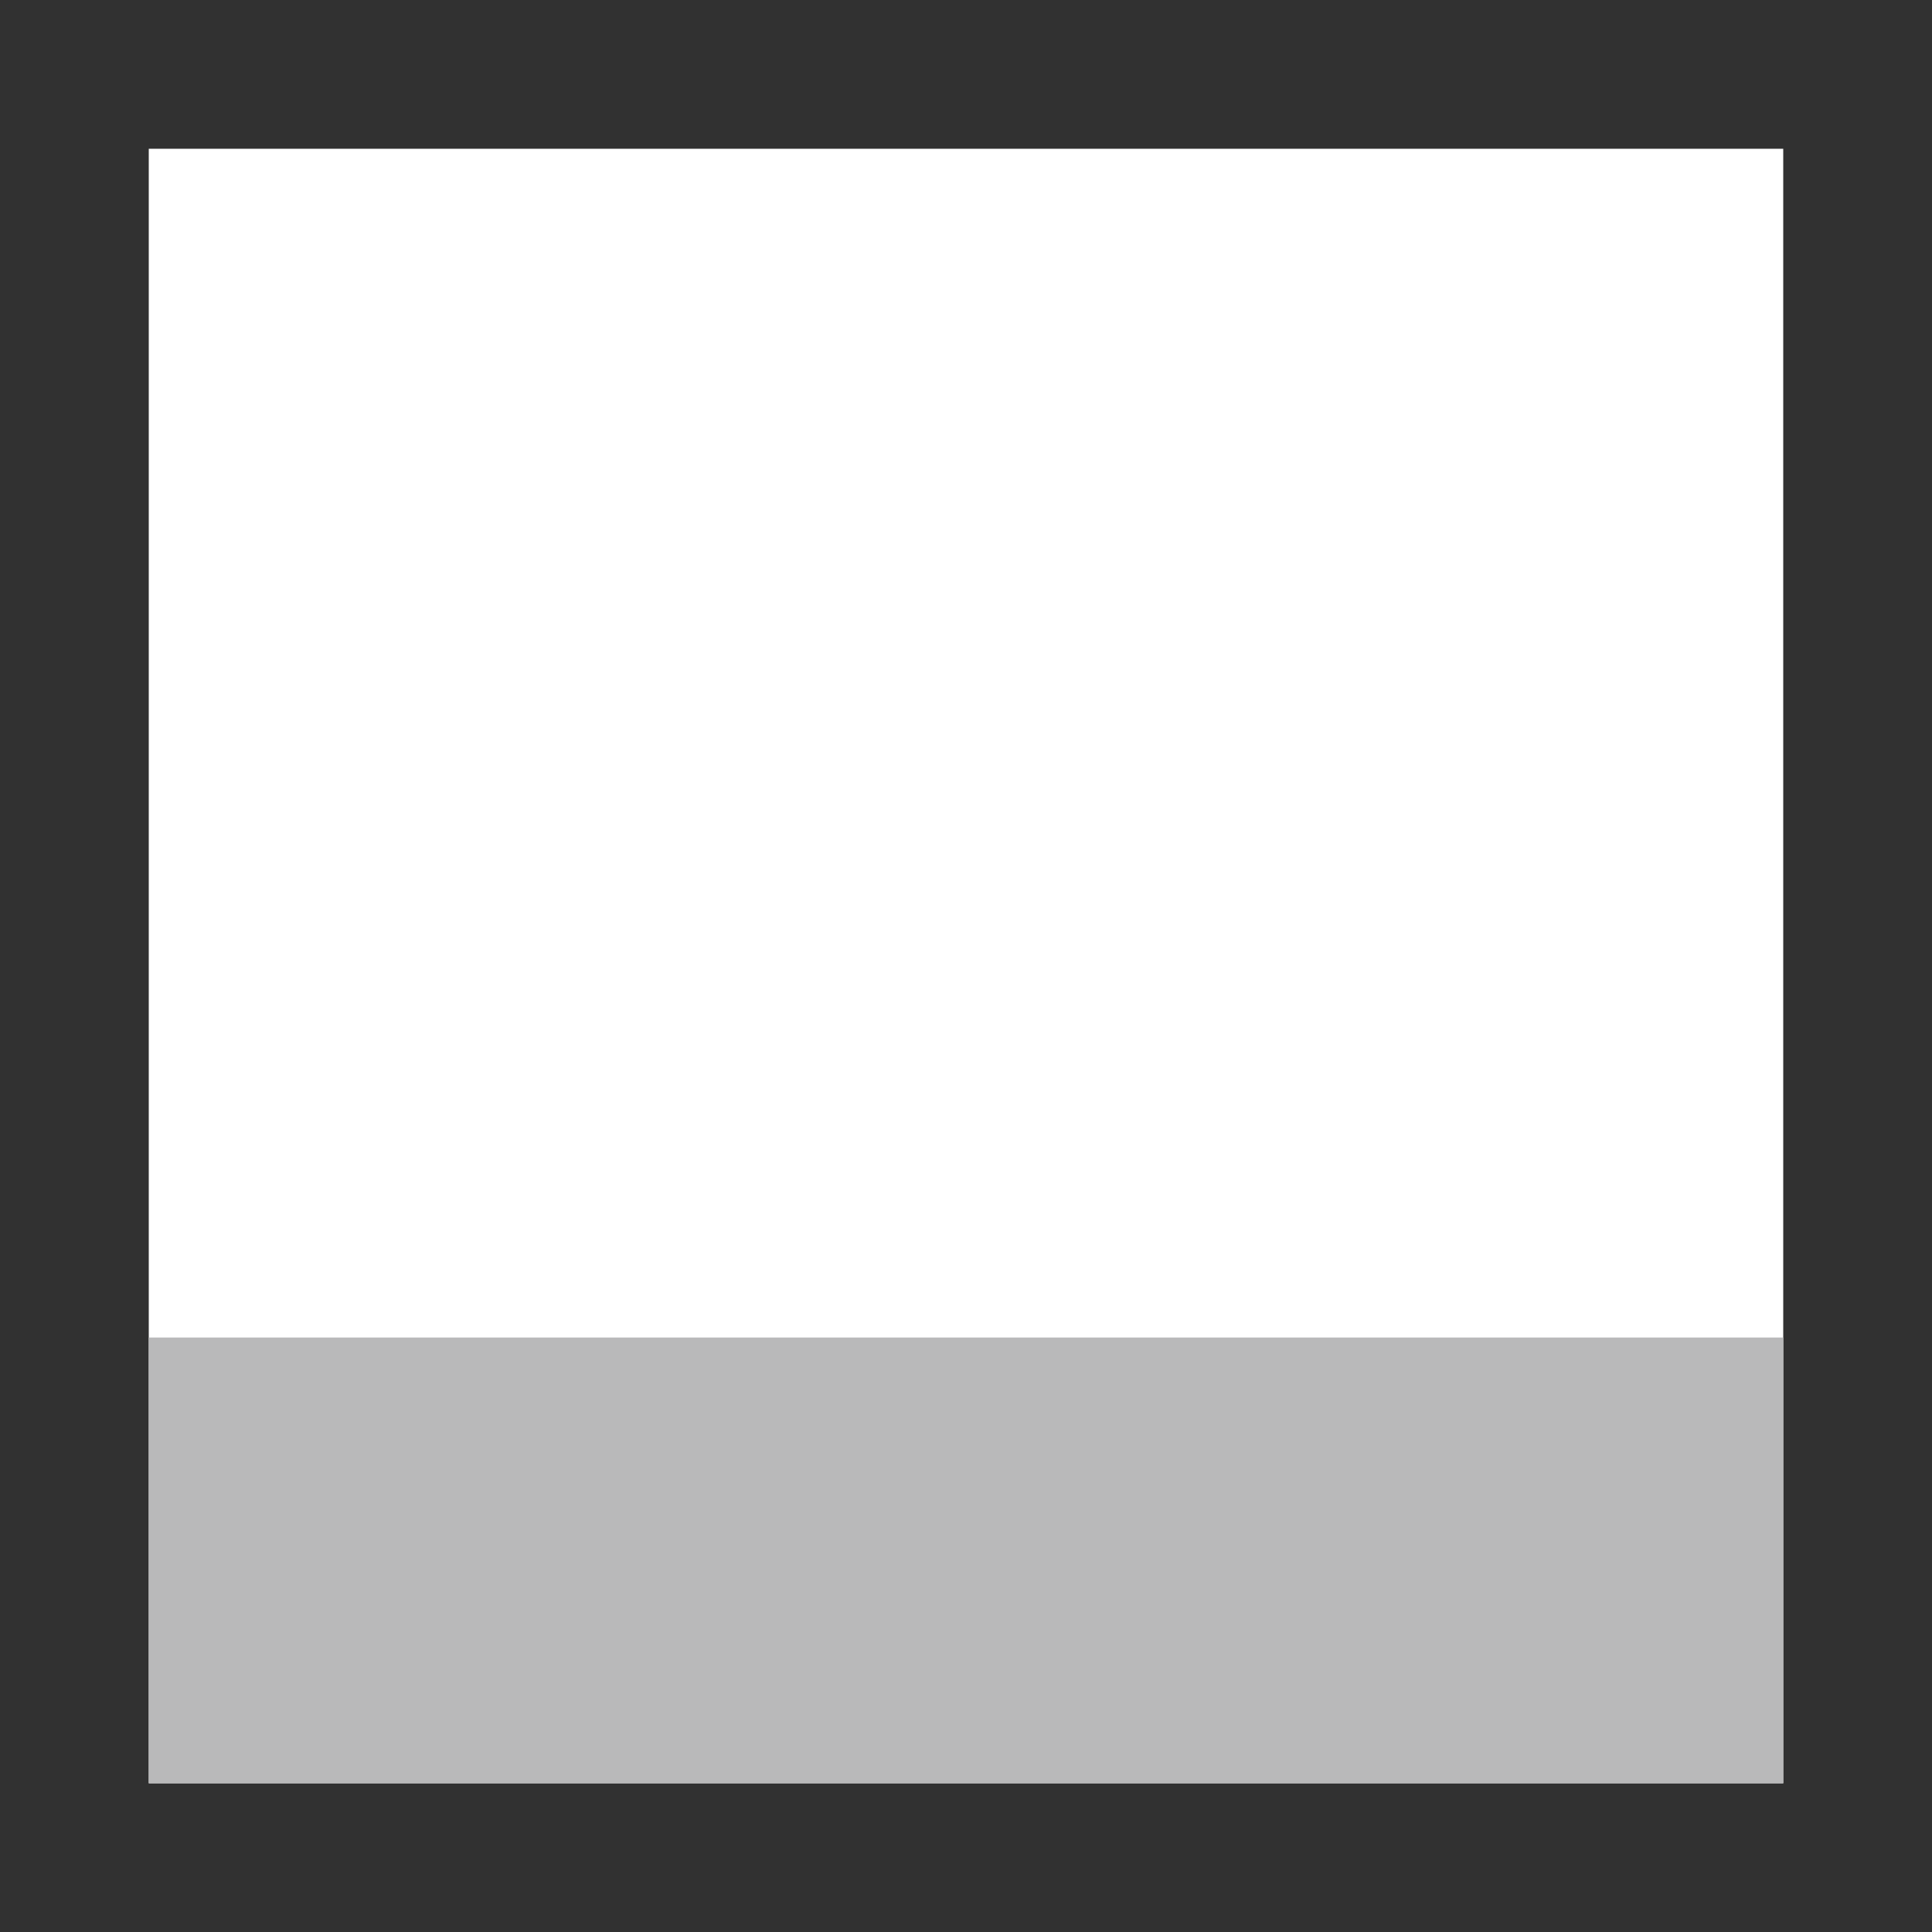
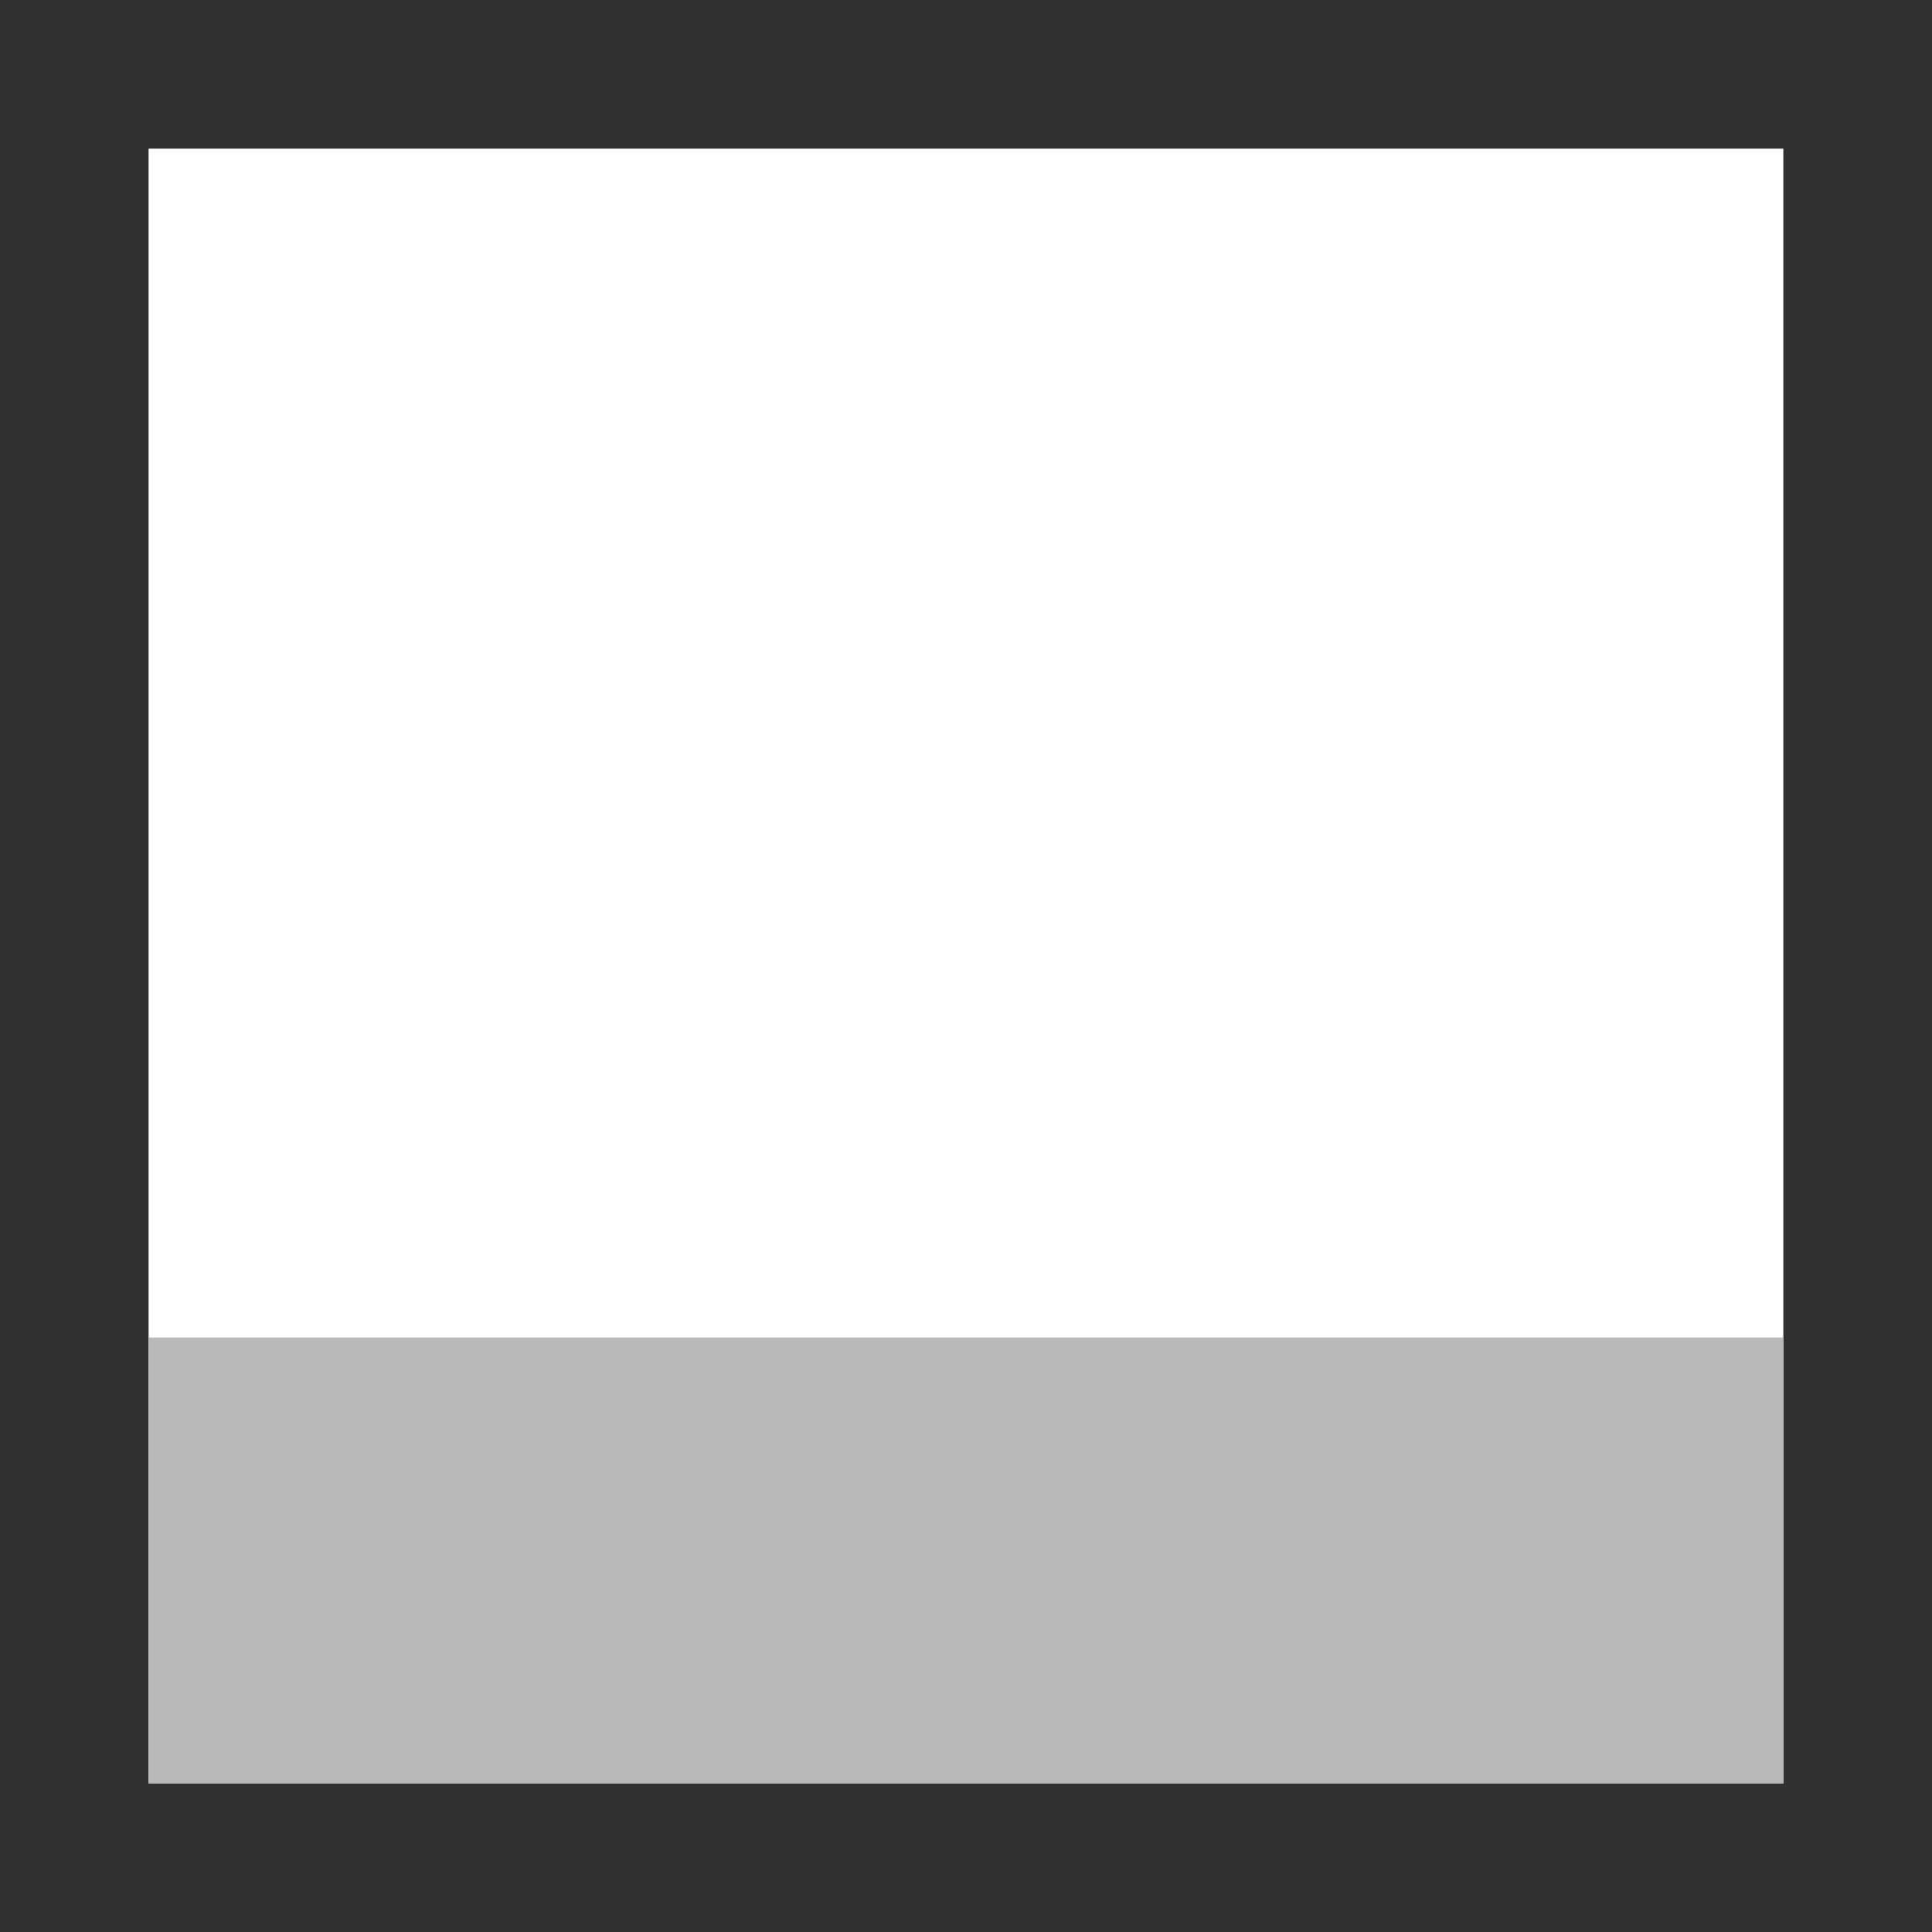
<svg xmlns="http://www.w3.org/2000/svg" width="20" height="20" viewBox="0 0 20 20">
-   <g>
-     <path fill="none" d="M0 0h20v20H0z" />
-     <path fill="#fff" d="M.77.77h18.46v18.46H.77z" />
-     <path d="M18.46 1.54v16.92H1.54V1.54H18.46M20 0H0v20h20V0z" fill="#313131" />
-     <path fill="#B9B9BA" d="M1.54 13.846H18.46v4.615H1.54z" />
-   </g>
+   <path fill="none" d="M0 0h20v20H0z" />
+   <path fill="#fff" d="M.769.77H19.23v18.461H.769z" />
+   <path d="M18.461 1.539v16.922H1.538V1.539h16.923M20 0H0v20h20V0z" fill="#313131" />
+   <path fill="#b9b9ba" d="M1.539 13.846h16.923v4.615H1.539z" />
</svg>
